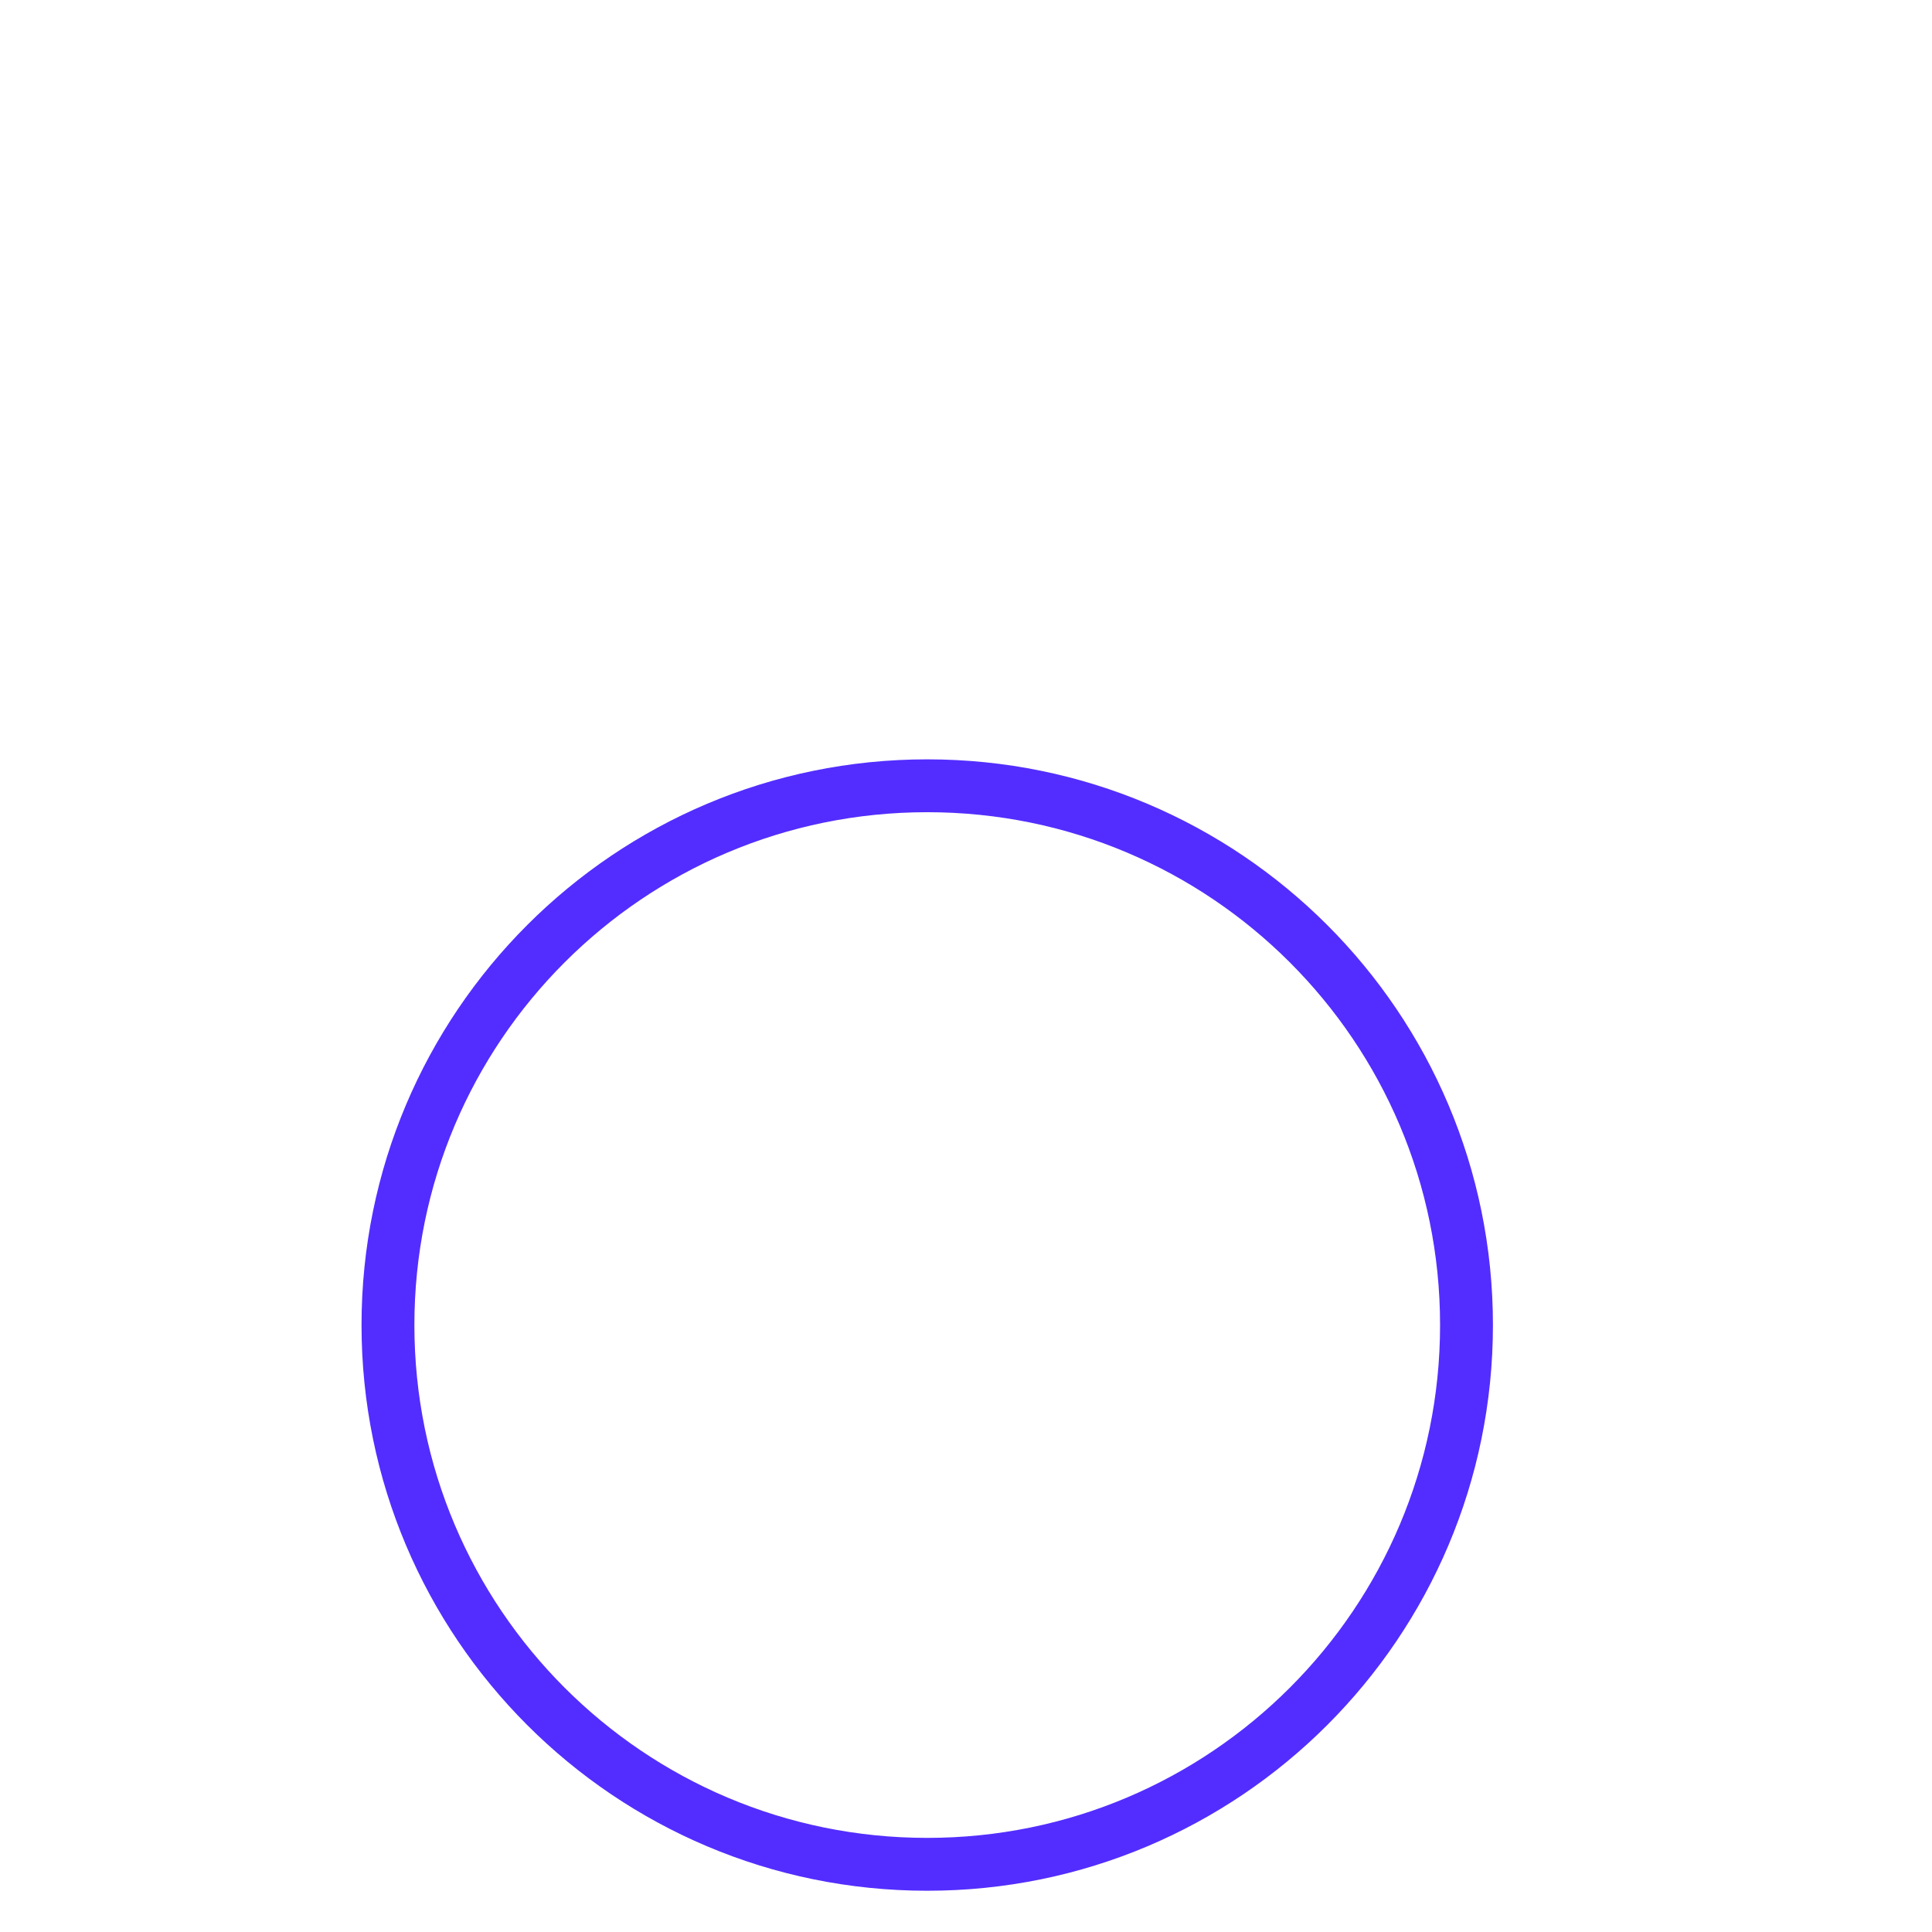
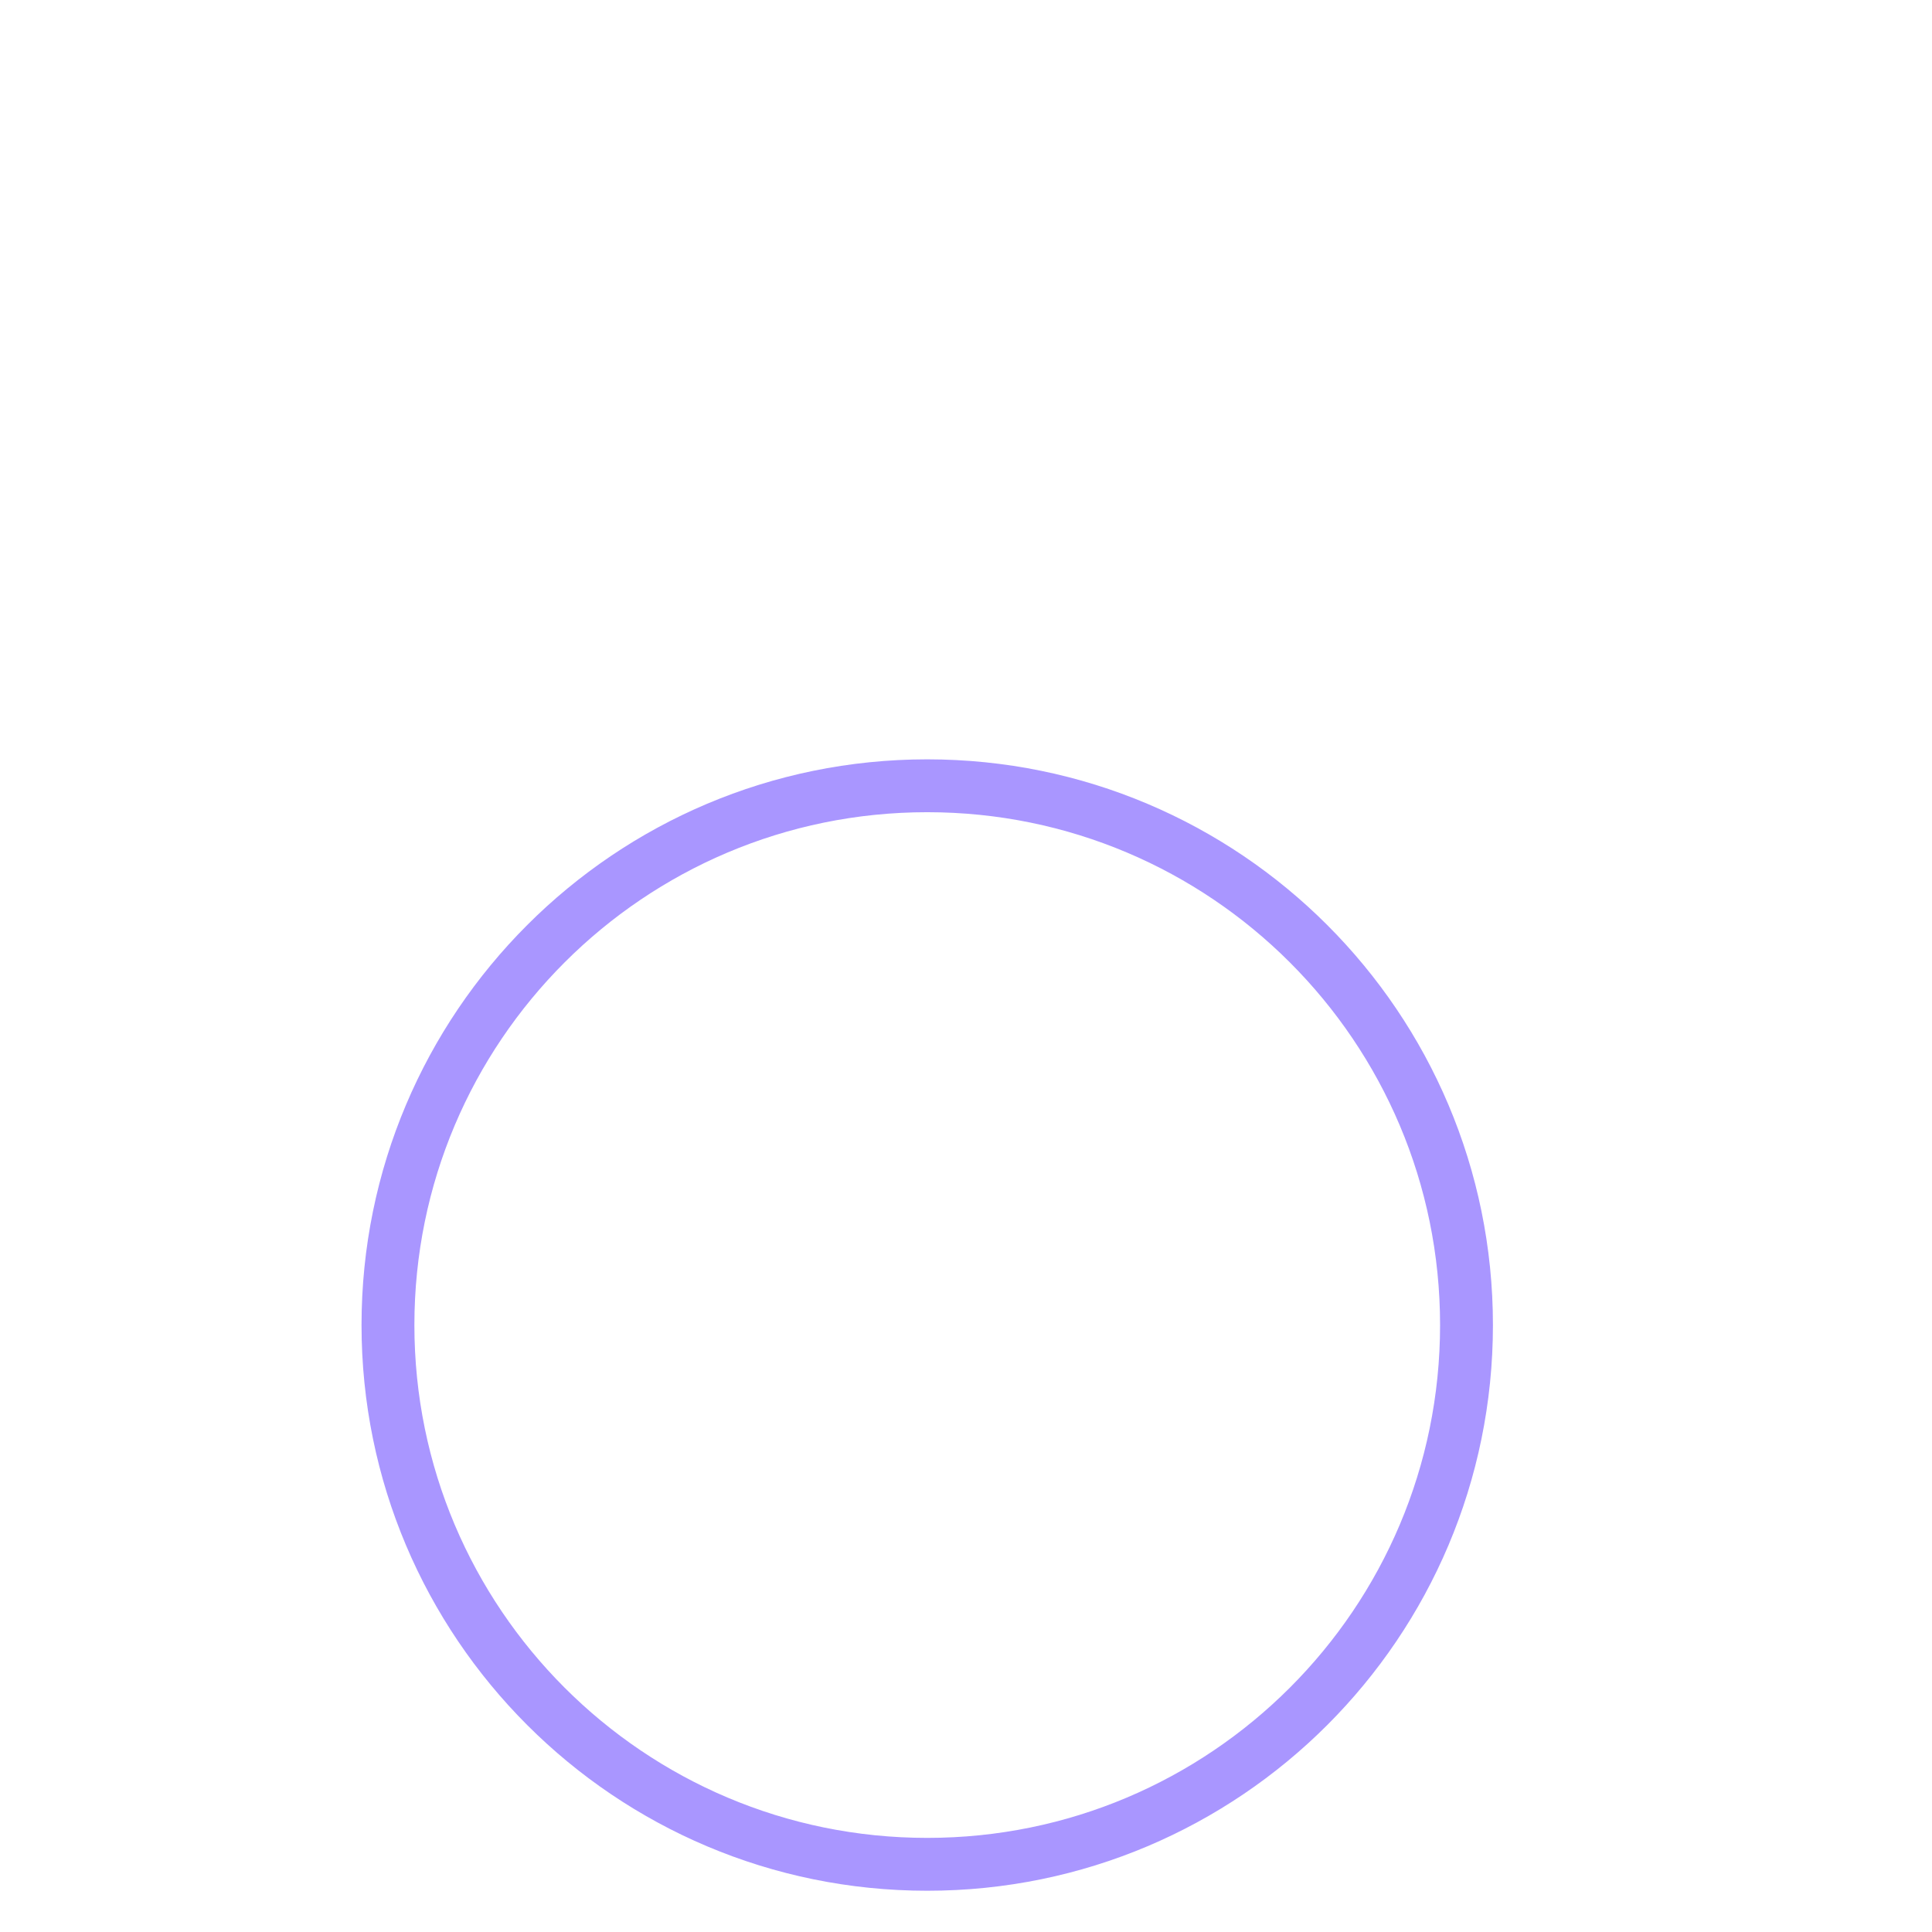
<svg xmlns="http://www.w3.org/2000/svg" width="1060" height="1060" id="svg2" version="1.1">
  <defs id="defs13">
    </defs>
-   <path style="opacity:0.824;color:#000000;fill:none;stroke:#2e00ff;stroke-width:29.513;stroke-miterlimit:4;stroke-opacity:1;stroke-dasharray:none;marker:none;visibility:visible;display:inline;overflow:visible;enable-background:accumulate" id="path3011" d="m 809.817,726.992 a 301.088,301.088 0 1 1 -602.176,0 301.088,301.088 0 1 1 602.176,0 z" transform="matrix(0.9826848,0,0,0.9826848,8.808761,12.58803)" />
+   <path style="opacity:0.414;color:#000000;fill:none;stroke:#2e00ff;stroke-width:29.513;stroke-miterlimit:4;stroke-opacity:1;stroke-dasharray:none;marker:none;visibility:visible;display:inline;overflow:visible;enable-background:accumulate" id="path3011" d="m 809.817,726.992 a 301.088,301.088 0 1 1 -602.176,0 301.088,301.088 0 1 1 602.176,0 z" transform="matrix(0.9826848,0,0,0.9826848,8.808761,12.58803)" />
</svg>
